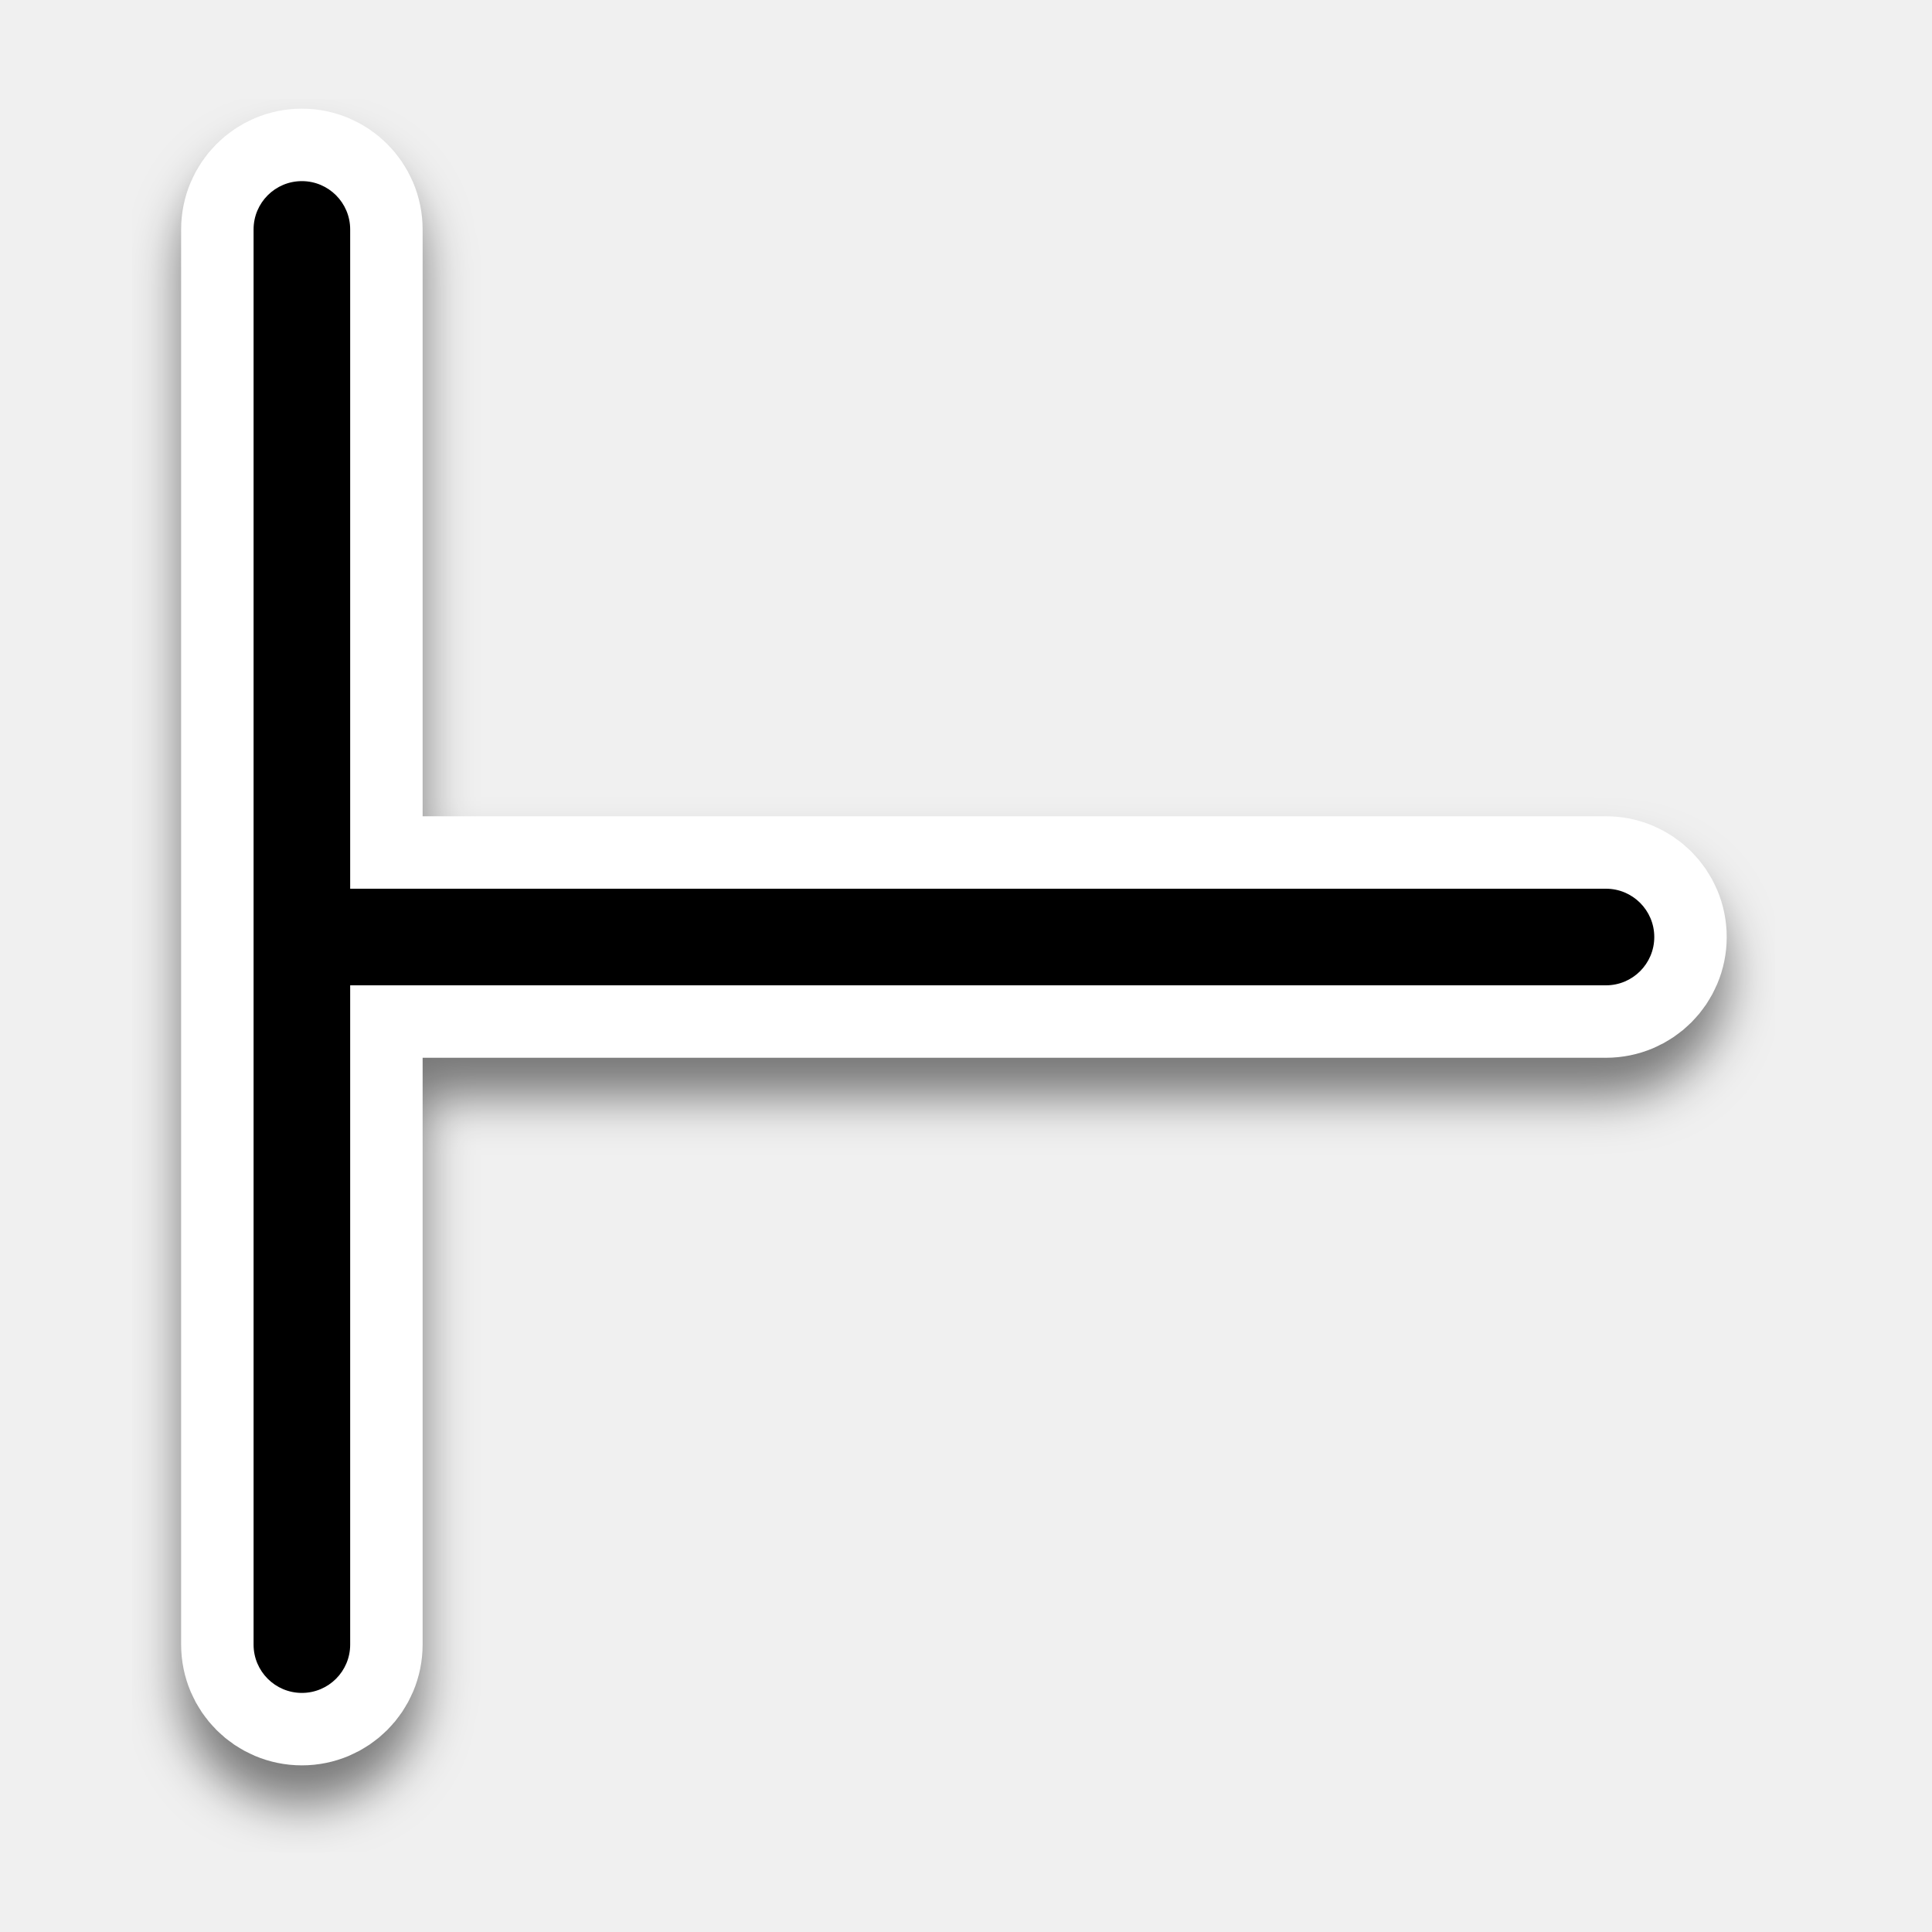
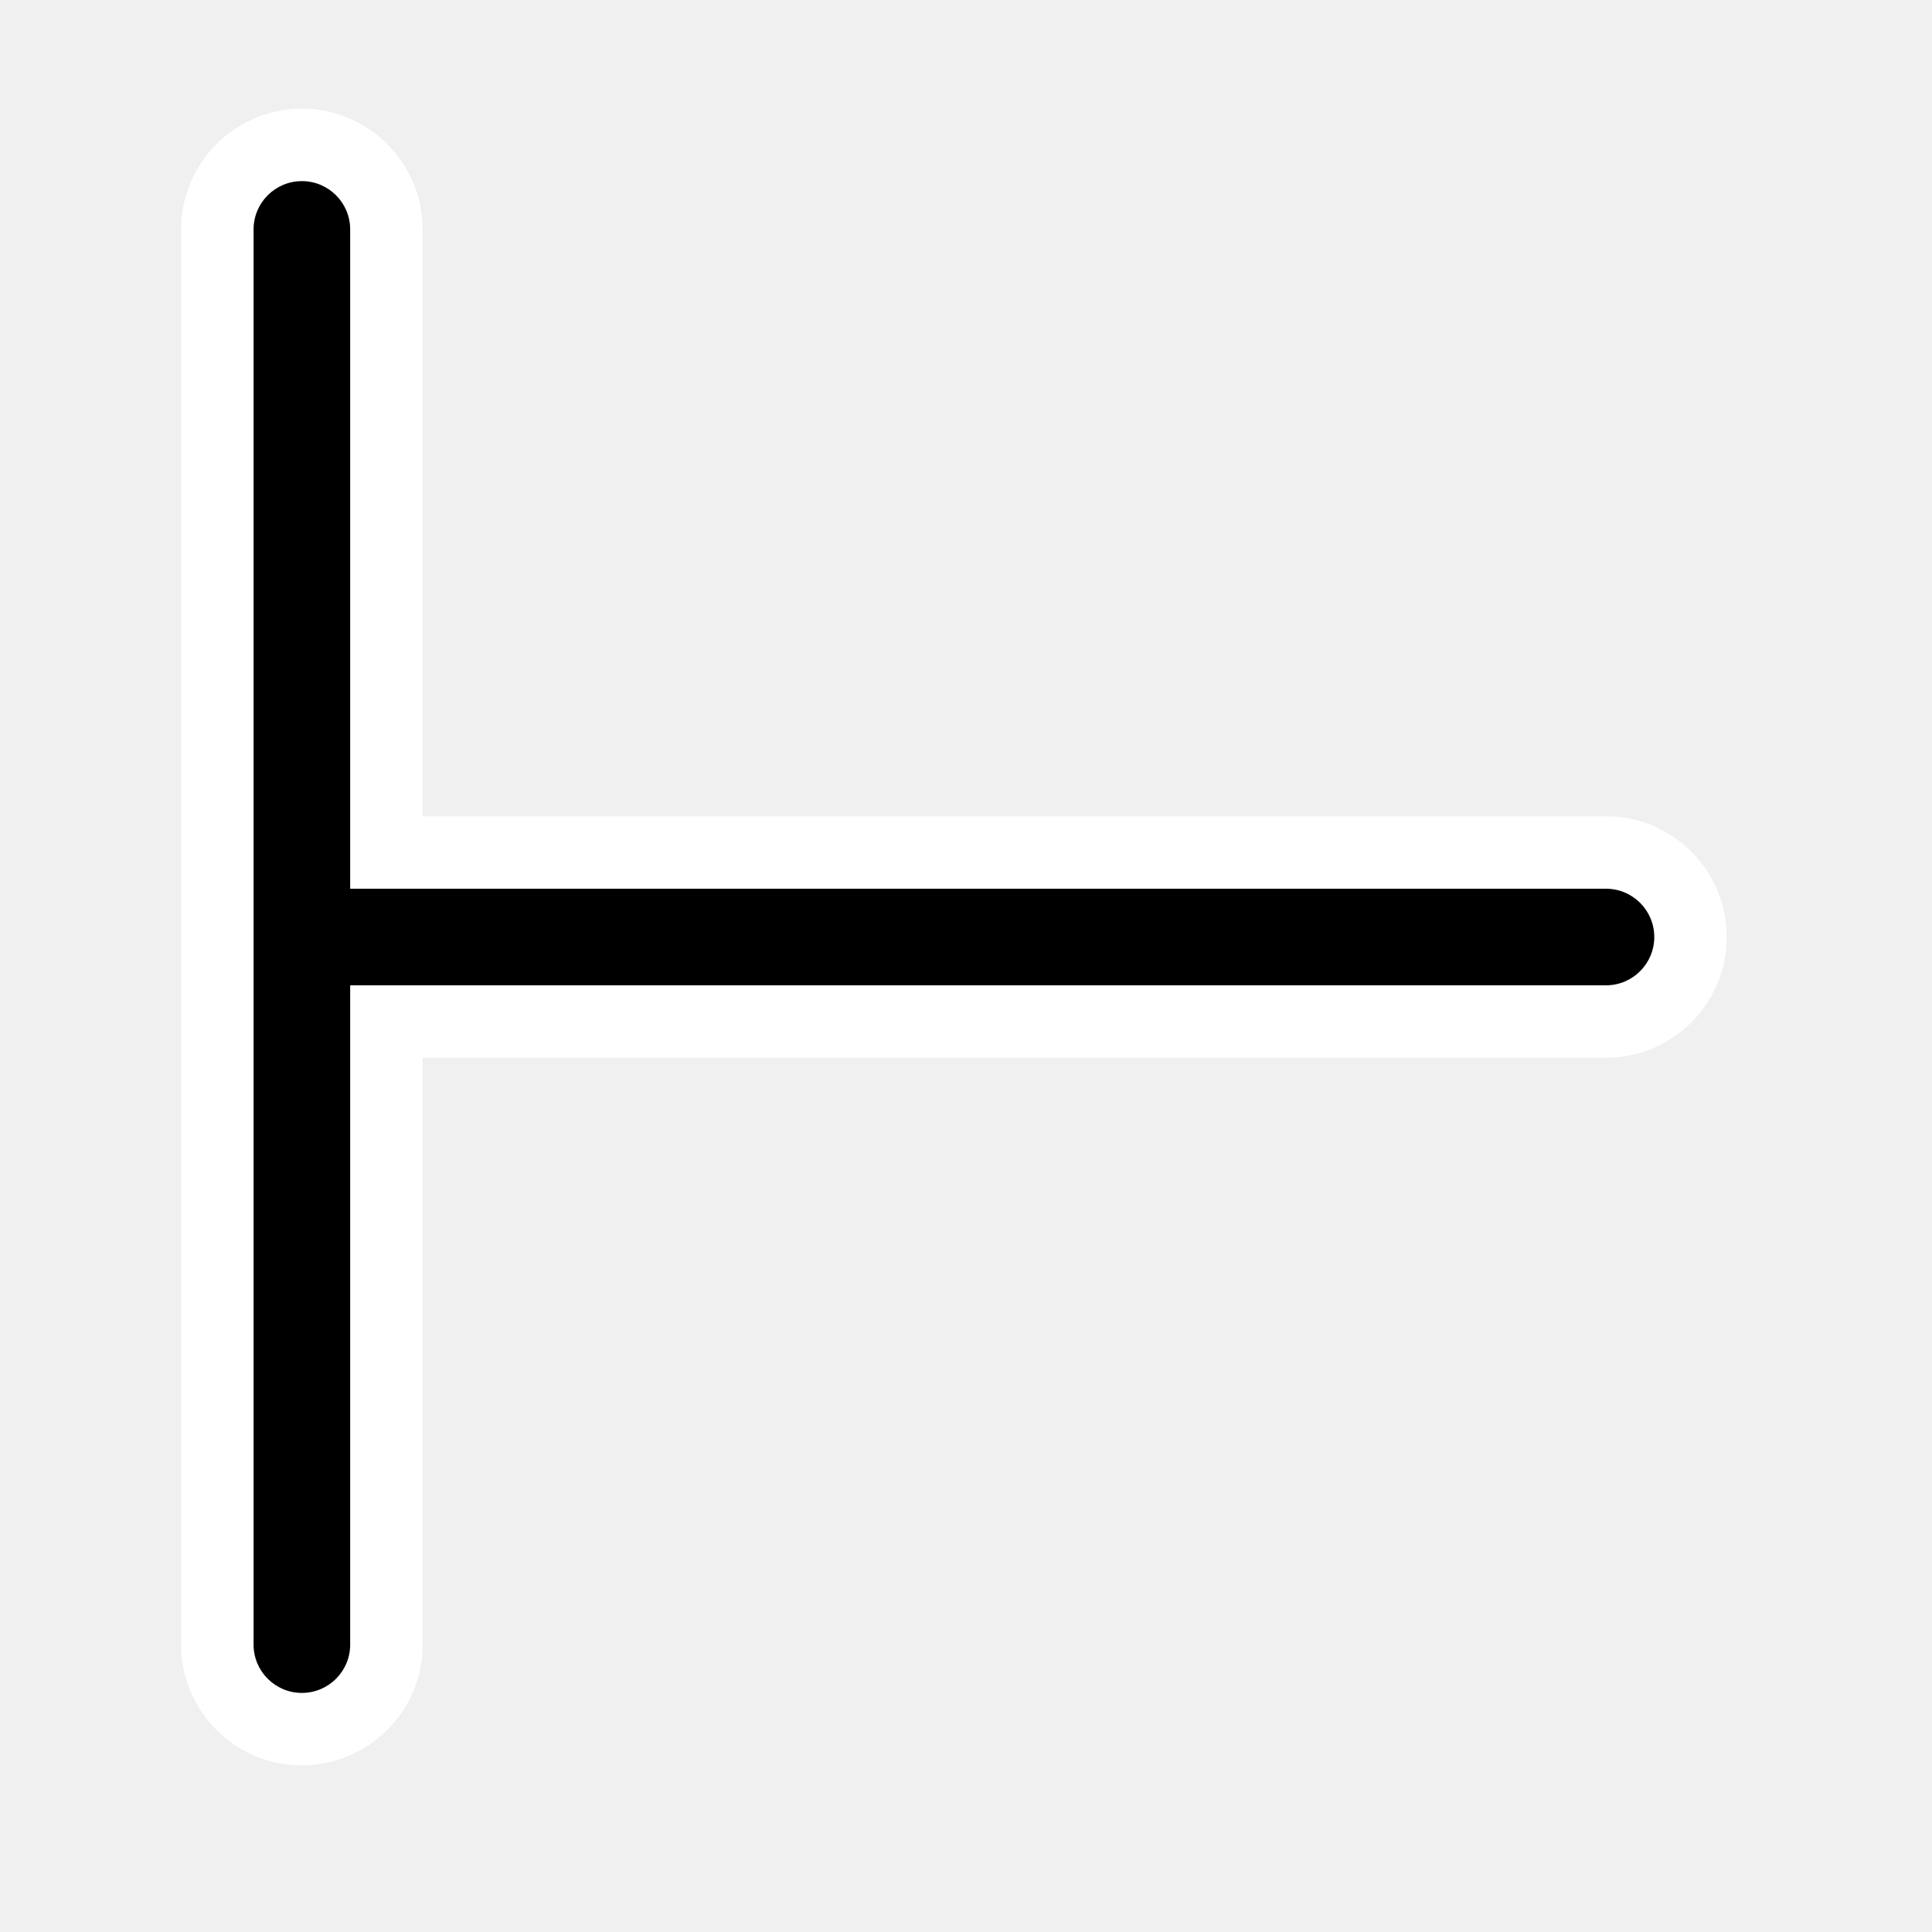
<svg xmlns="http://www.w3.org/2000/svg" width="256" height="256" viewBox="0 0 256 256" fill="none" version="1.1" id="svg1">
-   <g filter="url(#filter0_d_3519_146)">
+   <g>
    <path fill-rule="evenodd" clip-rule="evenodd" d="M40 224.32C36.465 224.32 33.6 221.455 33.6 217.92V30.4C33.6 26.865 36.465 24 40 24C43.535 24 46.4 26.865 46.4 30.4V117.76H212.8C216.335 117.76 219.2 120.625 219.2 124.16C219.2 127.695 216.335 130.56 212.8 130.56H46.4V217.92C46.4 221.455 43.535 224.32 40 224.32Z" fill="#FFFFFF" />
    <path fill-rule="evenodd" clip-rule="evenodd" d="M40 224.32C36.465 224.32 33.6 221.455 33.6 217.92V30.4C33.6 26.865 36.465 24 40 24C43.535 24 46.4 26.865 46.4 30.4V117.76H212.8C216.335 117.76 219.2 120.625 219.2 124.16C219.2 127.695 216.335 130.56 212.8 130.56H46.4V217.92C46.4 221.455 43.535 224.32 40 224.32Z" stroke="#FFFFFF" stroke-width="19.2" stroke-linecap="round" stroke-linejoin="round" />
  </g>
  <path fill-rule="evenodd" clip-rule="evenodd" d="M40 224.32C36.465 224.32 33.6 221.455 33.6 217.92V30.4C33.6 26.865 36.465 24 40 24C43.535 24 46.4 26.865 46.4 30.4V117.76H212.8C216.335 117.76 219.2 120.625 219.2 124.16C219.2 127.695 216.335 130.56 212.8 130.56H46.4V217.92C46.4 221.455 43.535 224.32 40 224.32Z" fill="#000000" />
-   <defs>
-     <filter id="filter0_d_3519_146" x="17.6" y="13.12" width="217.6" height="232.32" filterUnits="userSpaceOnUse" color-interpolation-filters="sRGB">
-       <feFlood flood-opacity="0" result="BackgroundImageFix" />
-       <feColorMatrix in="SourceAlpha" type="matrix" values="0 0 0 0 0 0 0 0 0 0 0 0 0 0 0 0 0 0 127 0" result="hardAlpha" />
-       <feOffset dy="5.12" />
-       <feGaussianBlur stdDeviation="3.2" />
-       <feColorMatrix type="matrix" values="0 0 0 0 0 0 0 0 0 0 0 0 0 0 0 0 0 0 0.5 0" />
-       <feBlend mode="normal" in2="BackgroundImageFix" result="effect1_dropShadow_3519_146" />
-       <feBlend mode="normal" in="SourceGraphic" in2="effect1_dropShadow_3519_146" result="shape" />
-     </filter>
-   </defs>
</svg>
